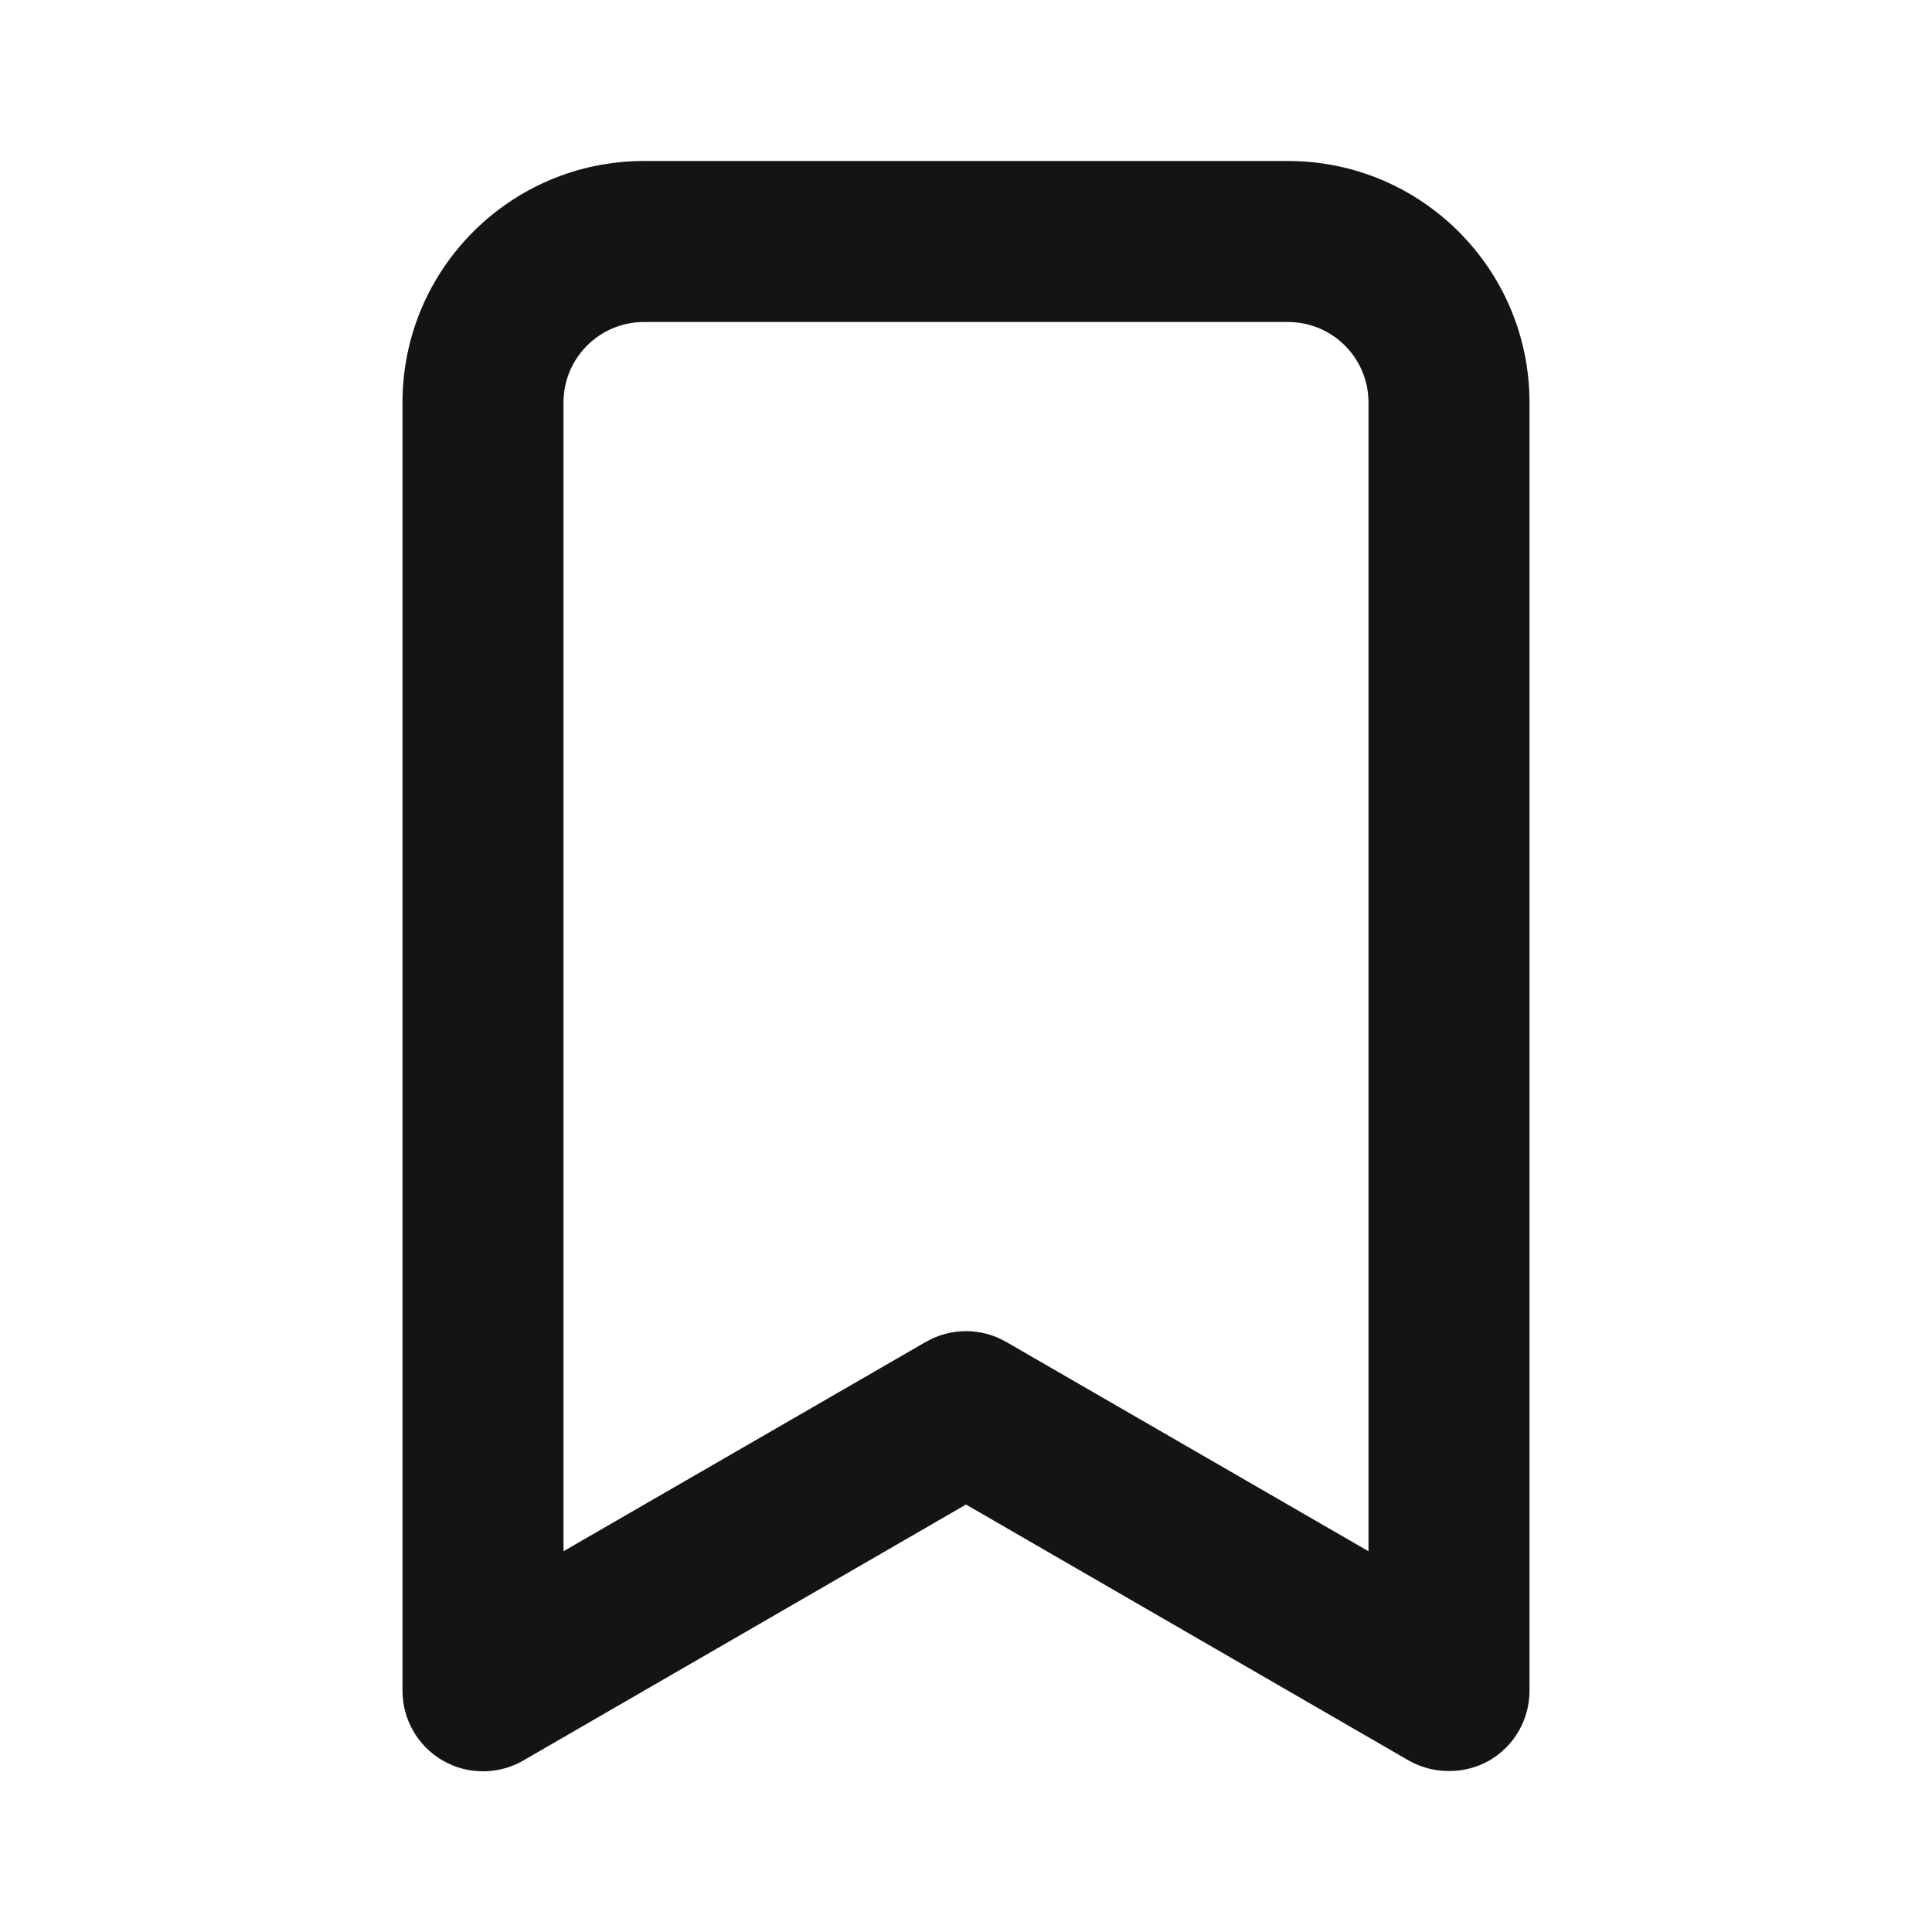
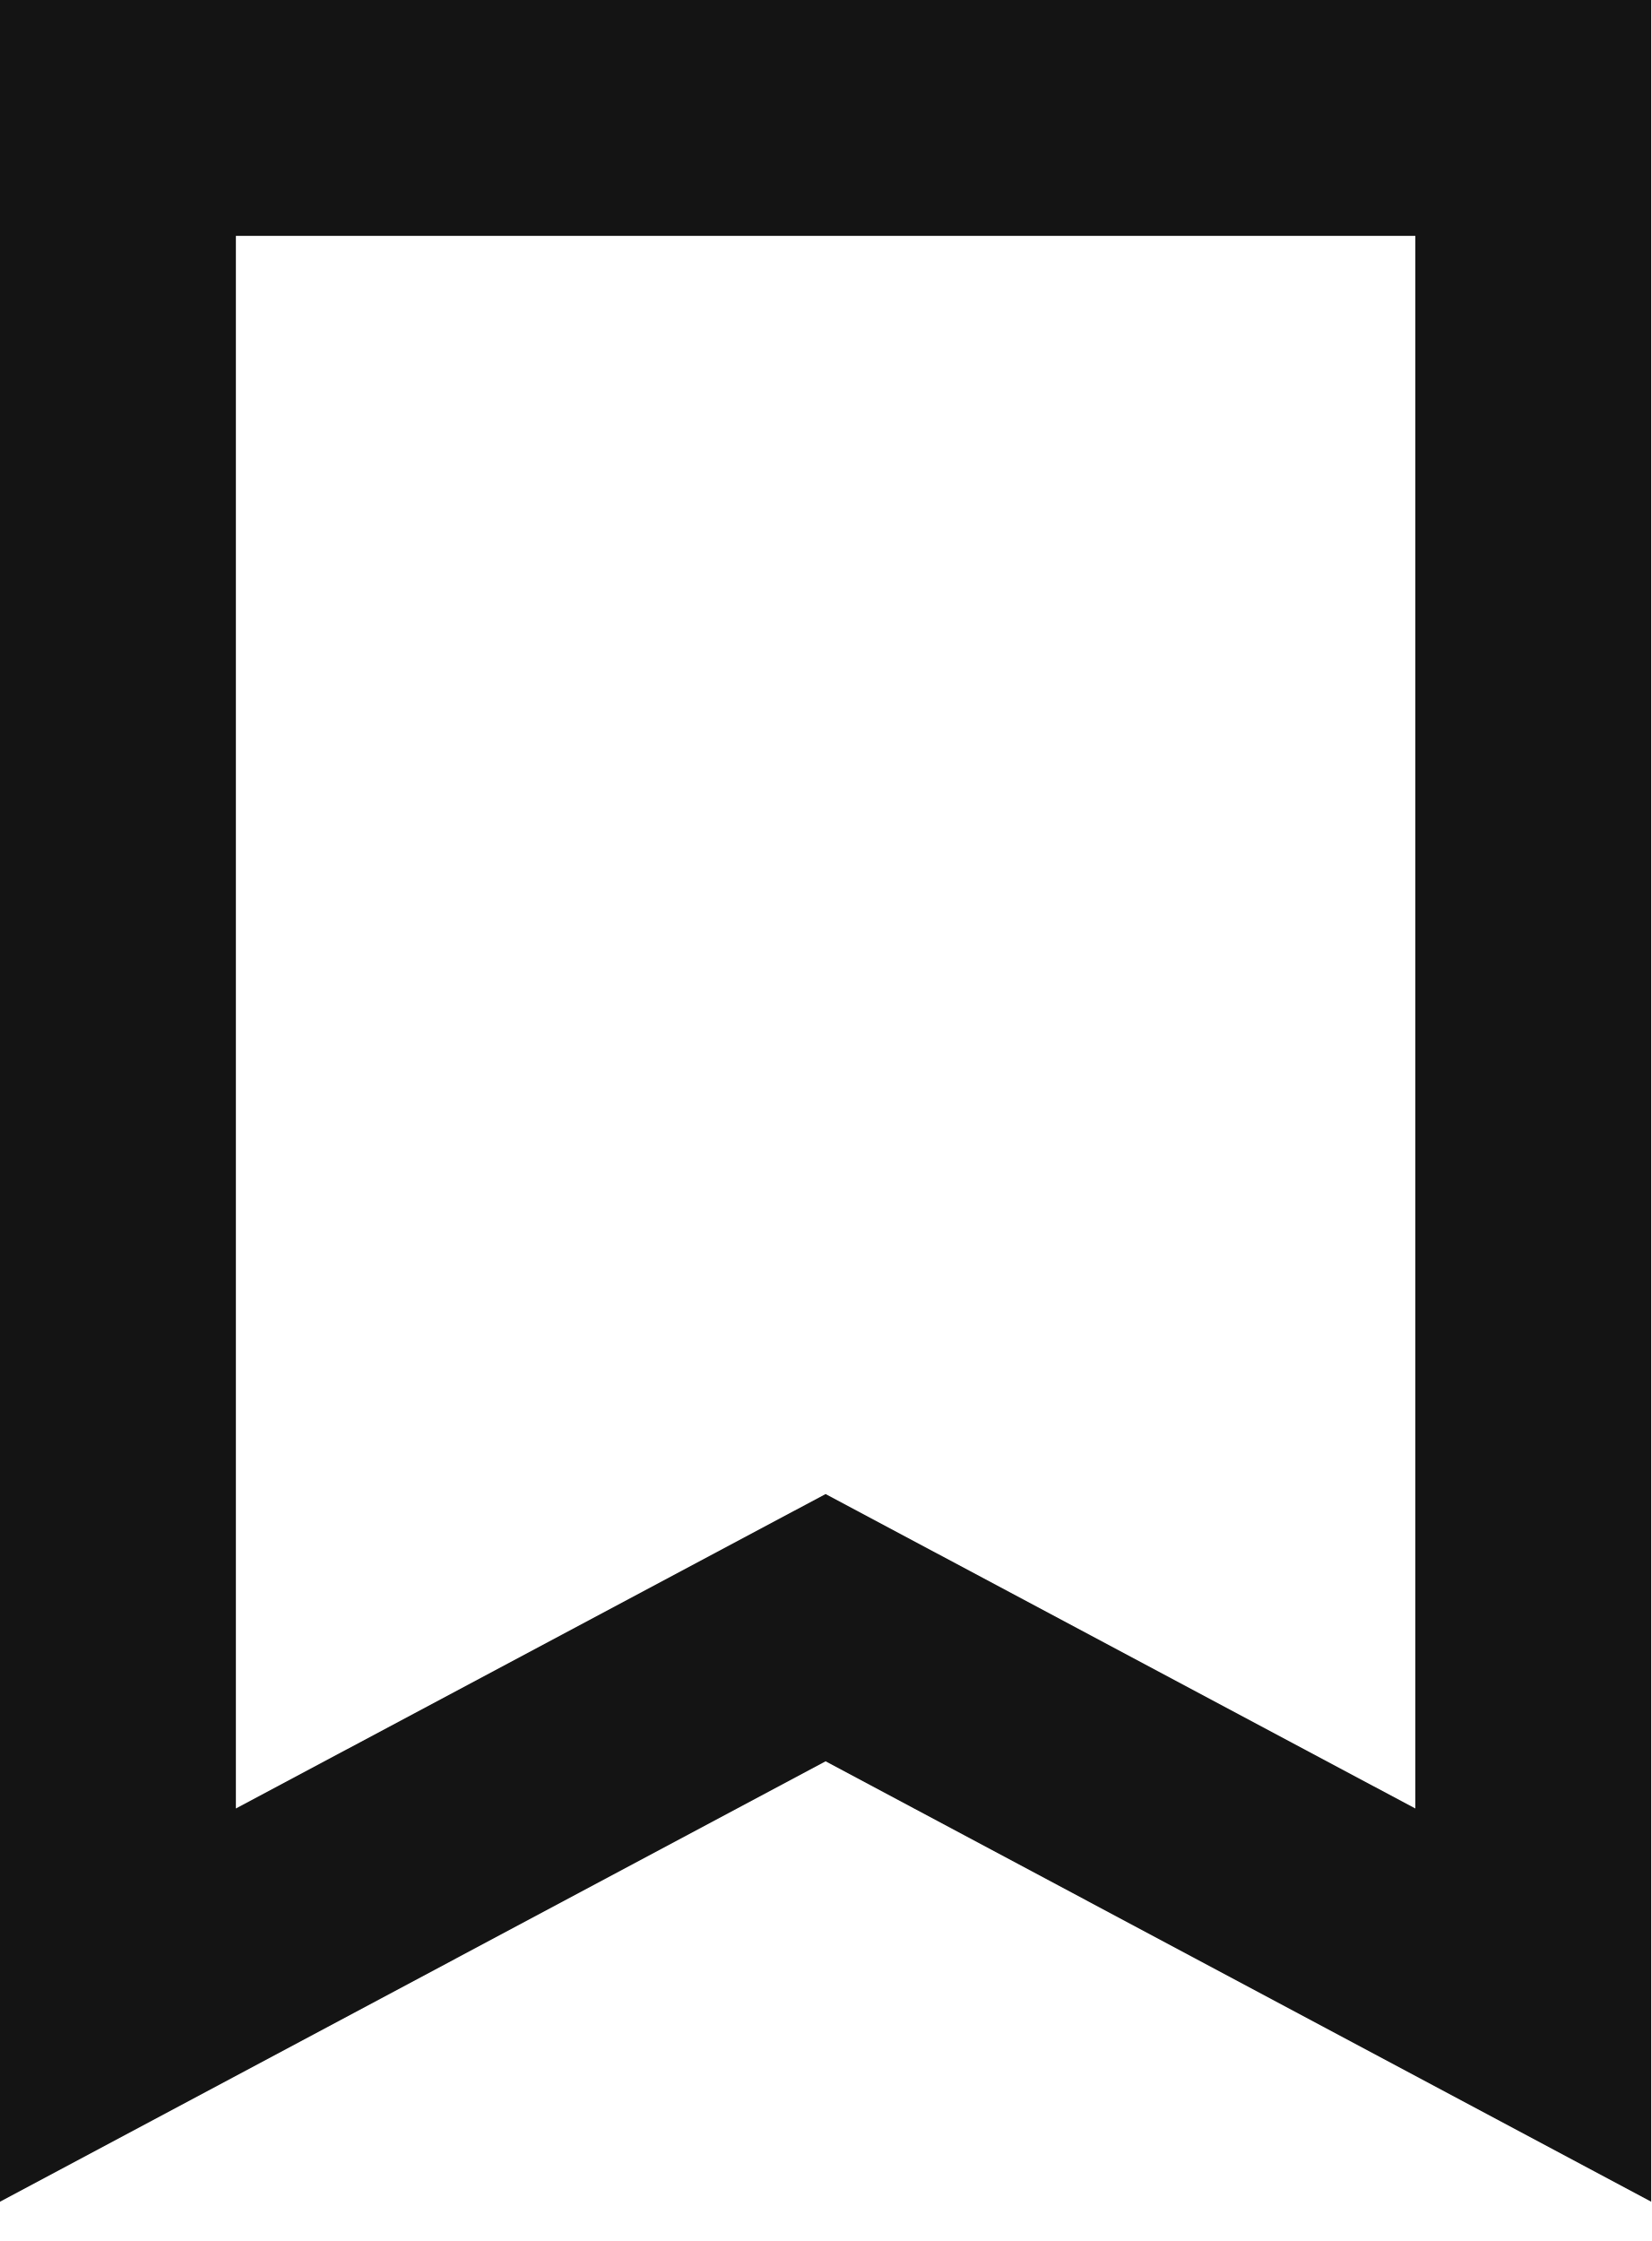
- <svg xmlns="http://www.w3.org/2000/svg" viewBox="0 0 24 24">
-   <path fill-rule="evenodd" clip-rule="evenodd" fill="#141414" d="M16,2H8A3,3,0,0,0,5,5V21a1,1,0,0,0,.5.87,1,1,0,0,0,1,0L12,18.69l5.5,3.18A1,1,0,0,0,18,22a1,1,0,0,0,.5-.13A1,1,0,0,0,19,21V5A3,3,0,0,0,16,2Zm1,17.27-4.5-2.6a1,1,0,0,0-1,0L7,19.27V5A1,1,0,0,1,8,4h8a1,1,0,0,1,1,1Z" />
+ <svg xmlns="http://www.w3.org/2000/svg" width="14" height="19" viewBox="0 0 14 19" fill="none">
+   <path fill-rule="evenodd" clip-rule="evenodd" d="M0 0H14V18.667L7 14.933L0 18.667V0ZM2 2V15.333L7 12.667L12 15.333V2H2Z" fill="#141414" />
</svg>
